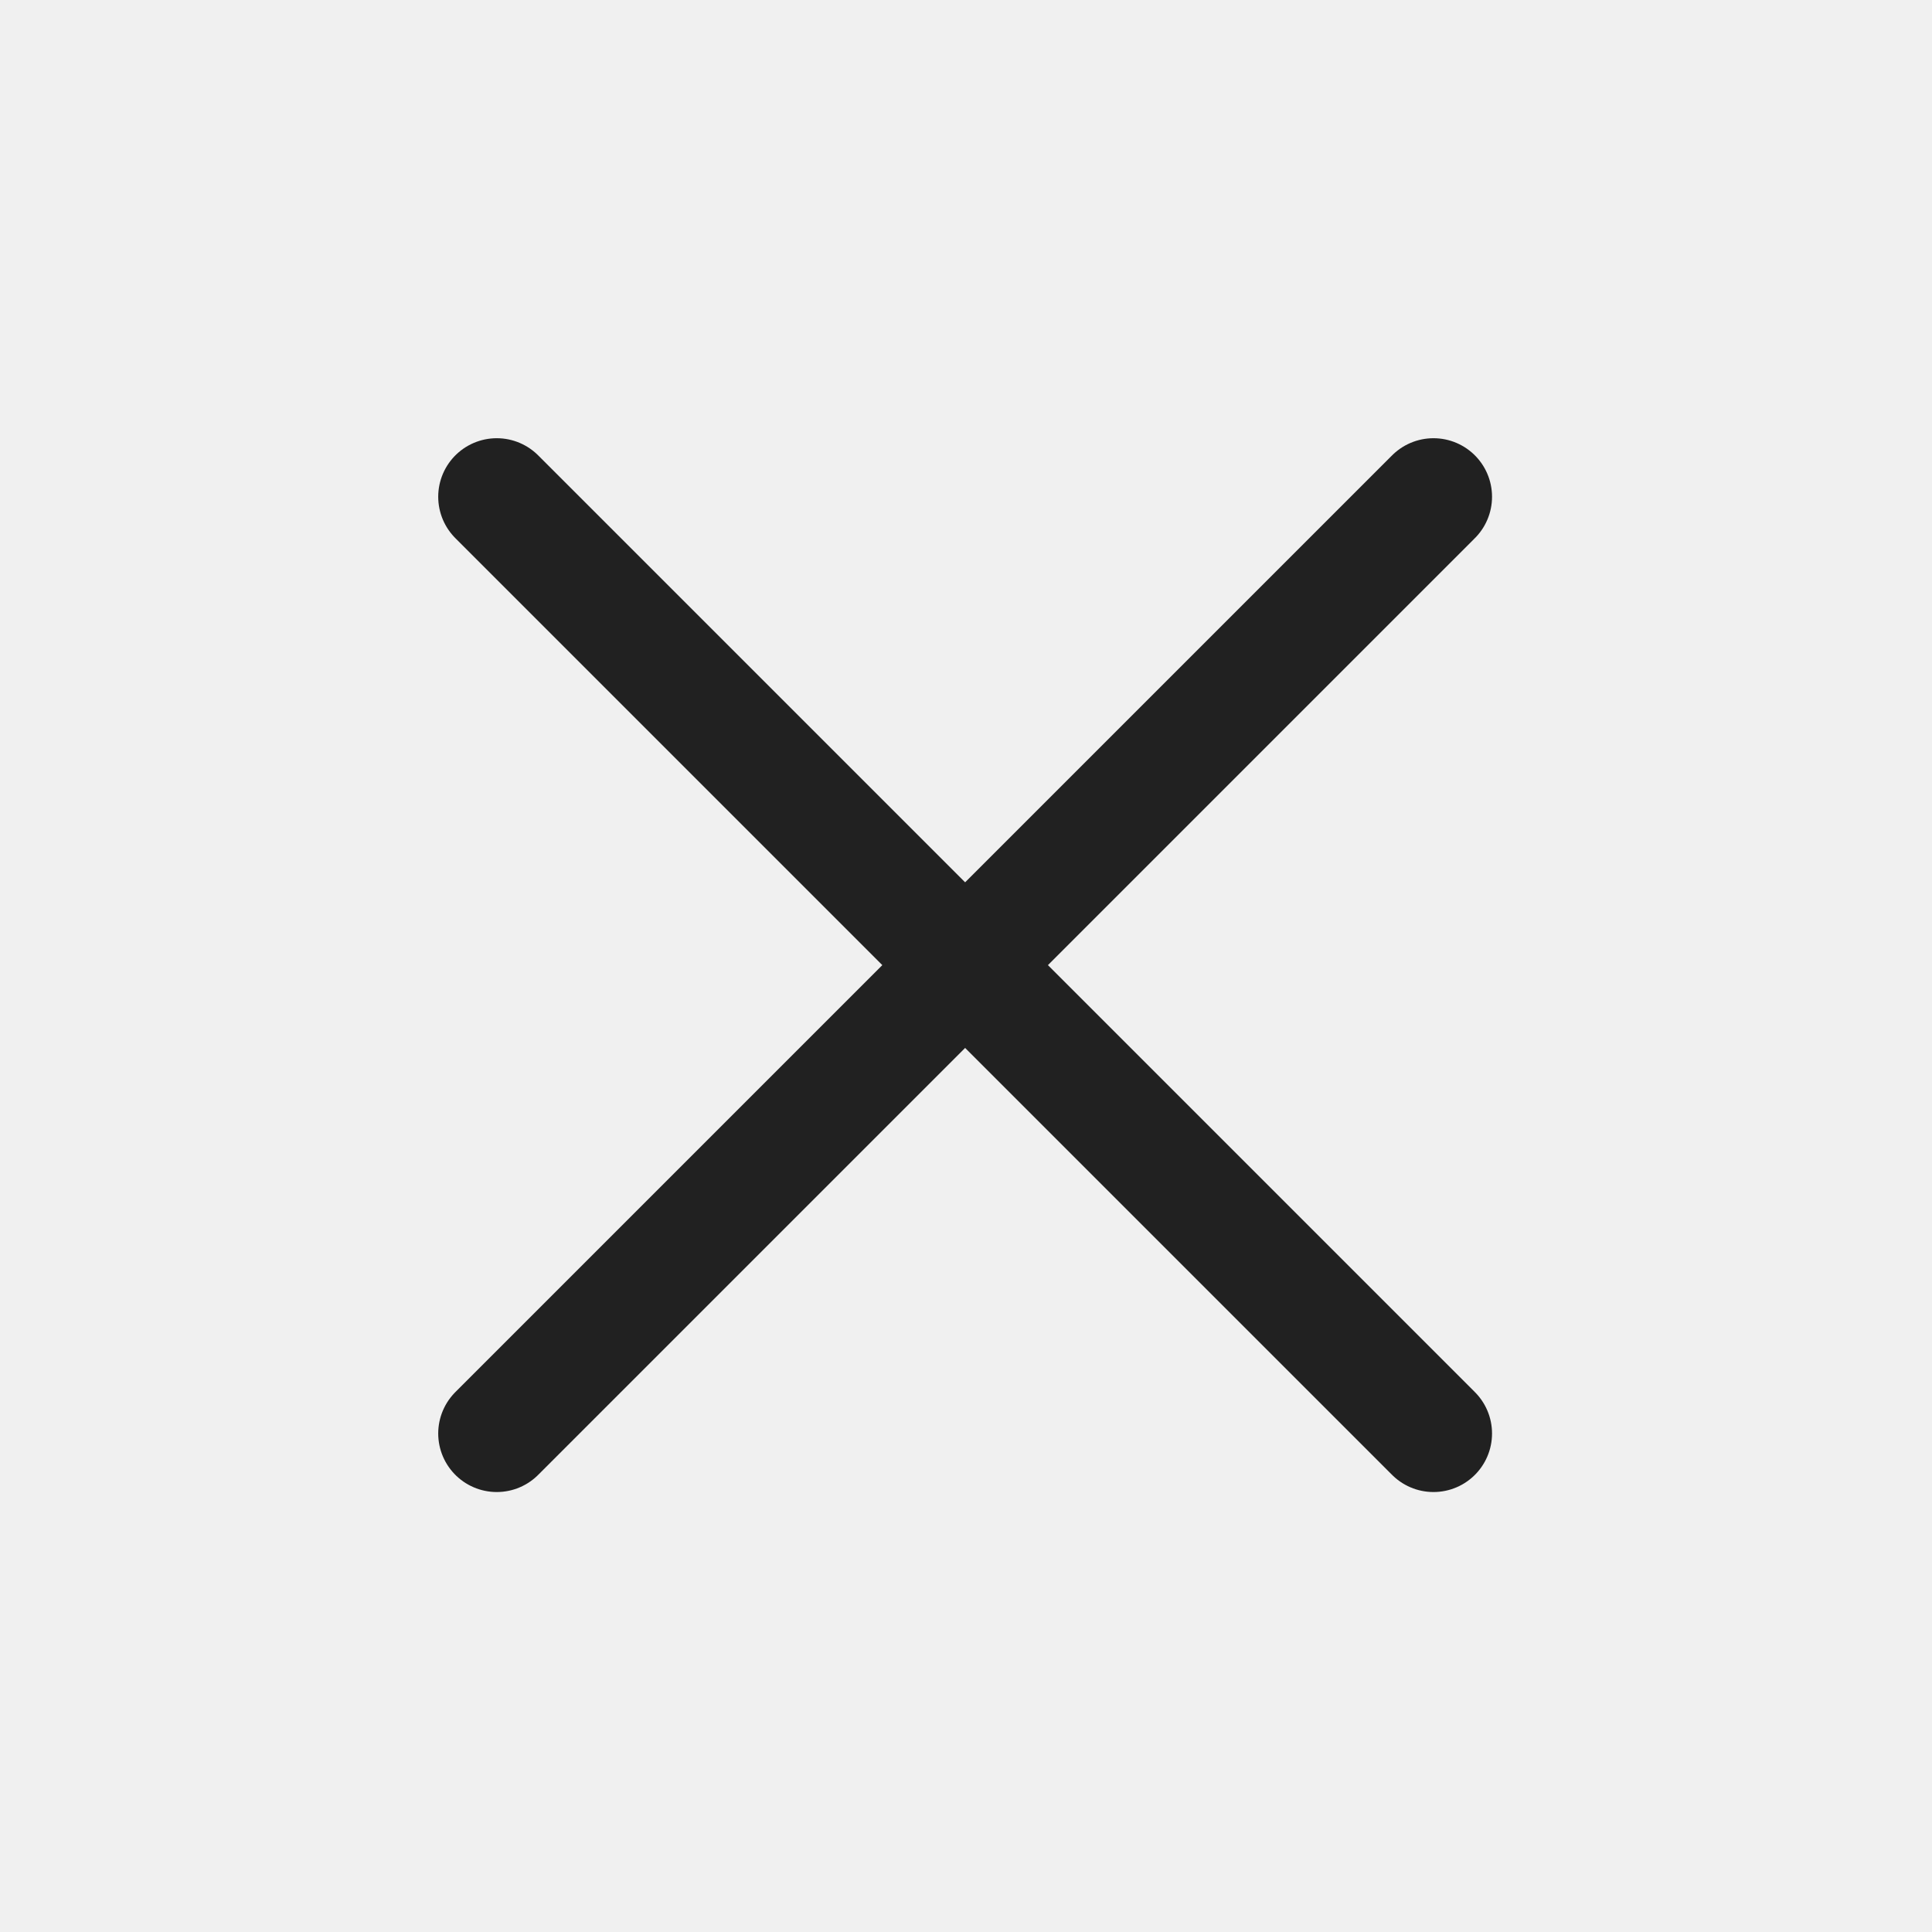
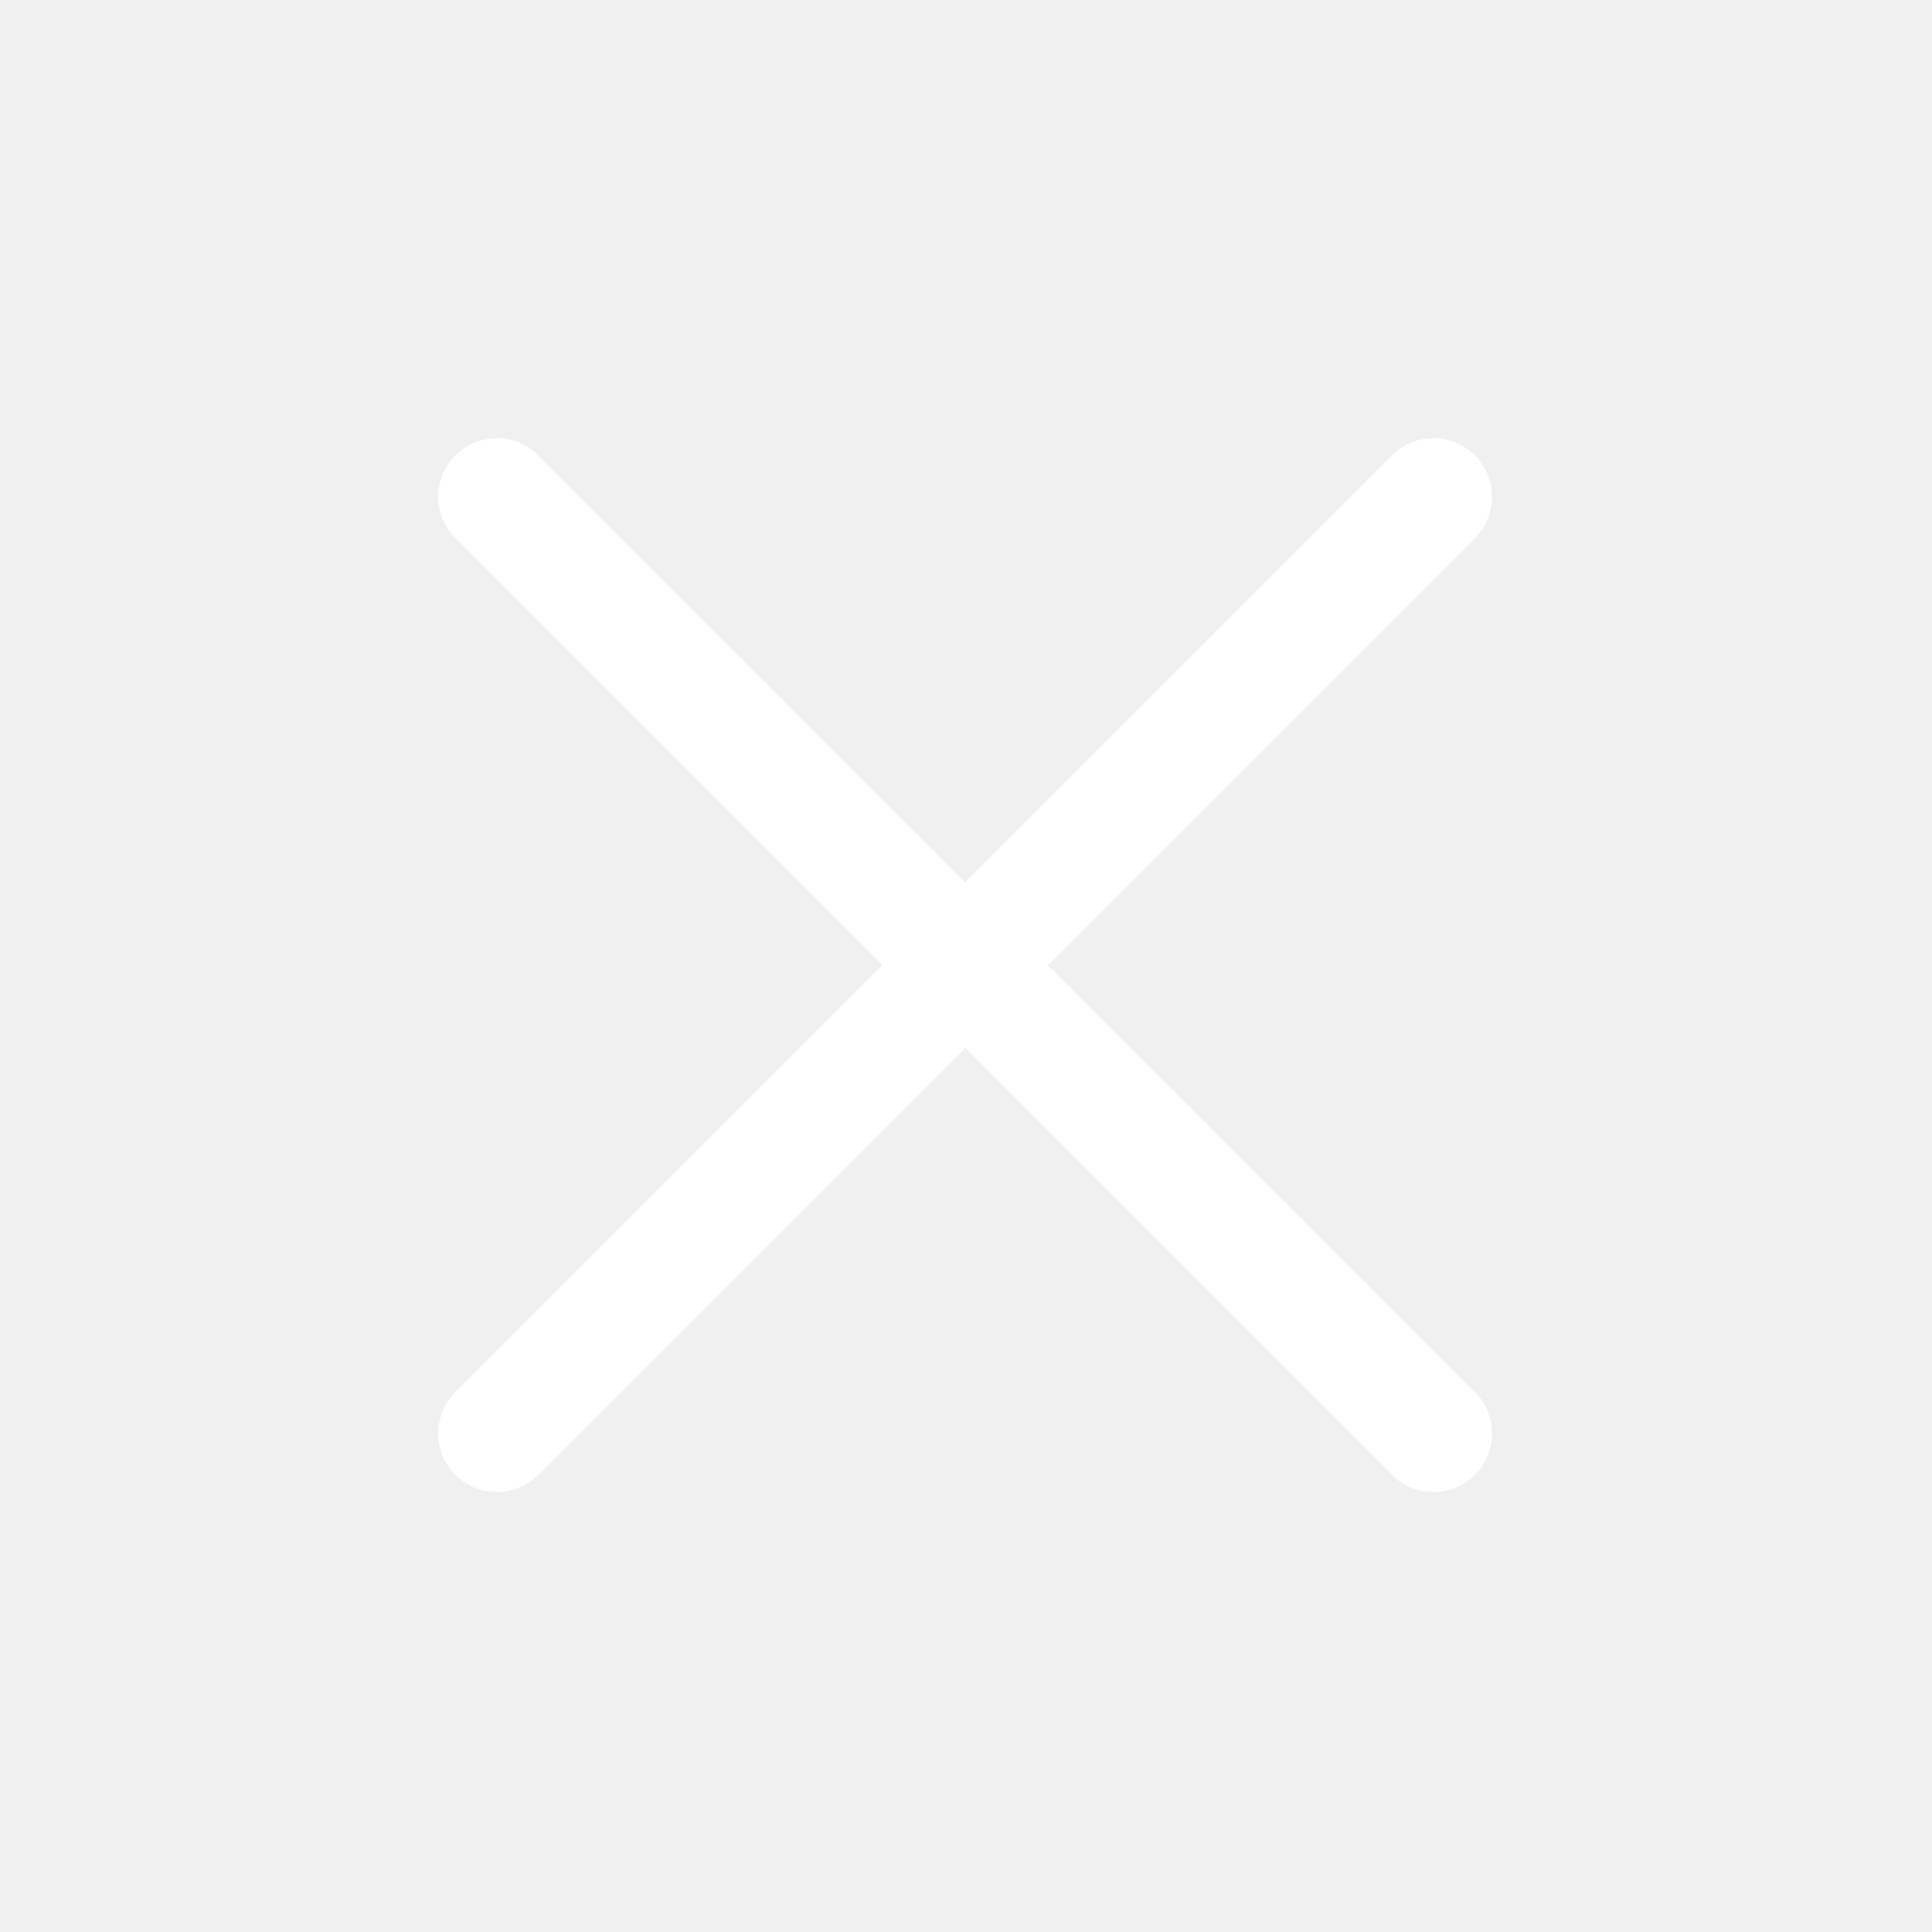
<svg xmlns="http://www.w3.org/2000/svg" width="33" height="33" viewBox="0 0 33 33" fill="none">
-   <path d="M8.485 24.485L24.485 8.485" stroke="#212121" stroke-width="2" stroke-linecap="round" />
-   <path d="M24.485 24.485L8.485 8.485" stroke="#212121" stroke-width="2" stroke-linecap="round" />
+   <path d="M8.485 24.485L24.485 8.485" stroke="white" stroke-width="2" stroke-linecap="round" />
+   <path d="M24.485 24.485L8.485 8.485" stroke="white" stroke-width="2" stroke-linecap="round" />
</svg>
